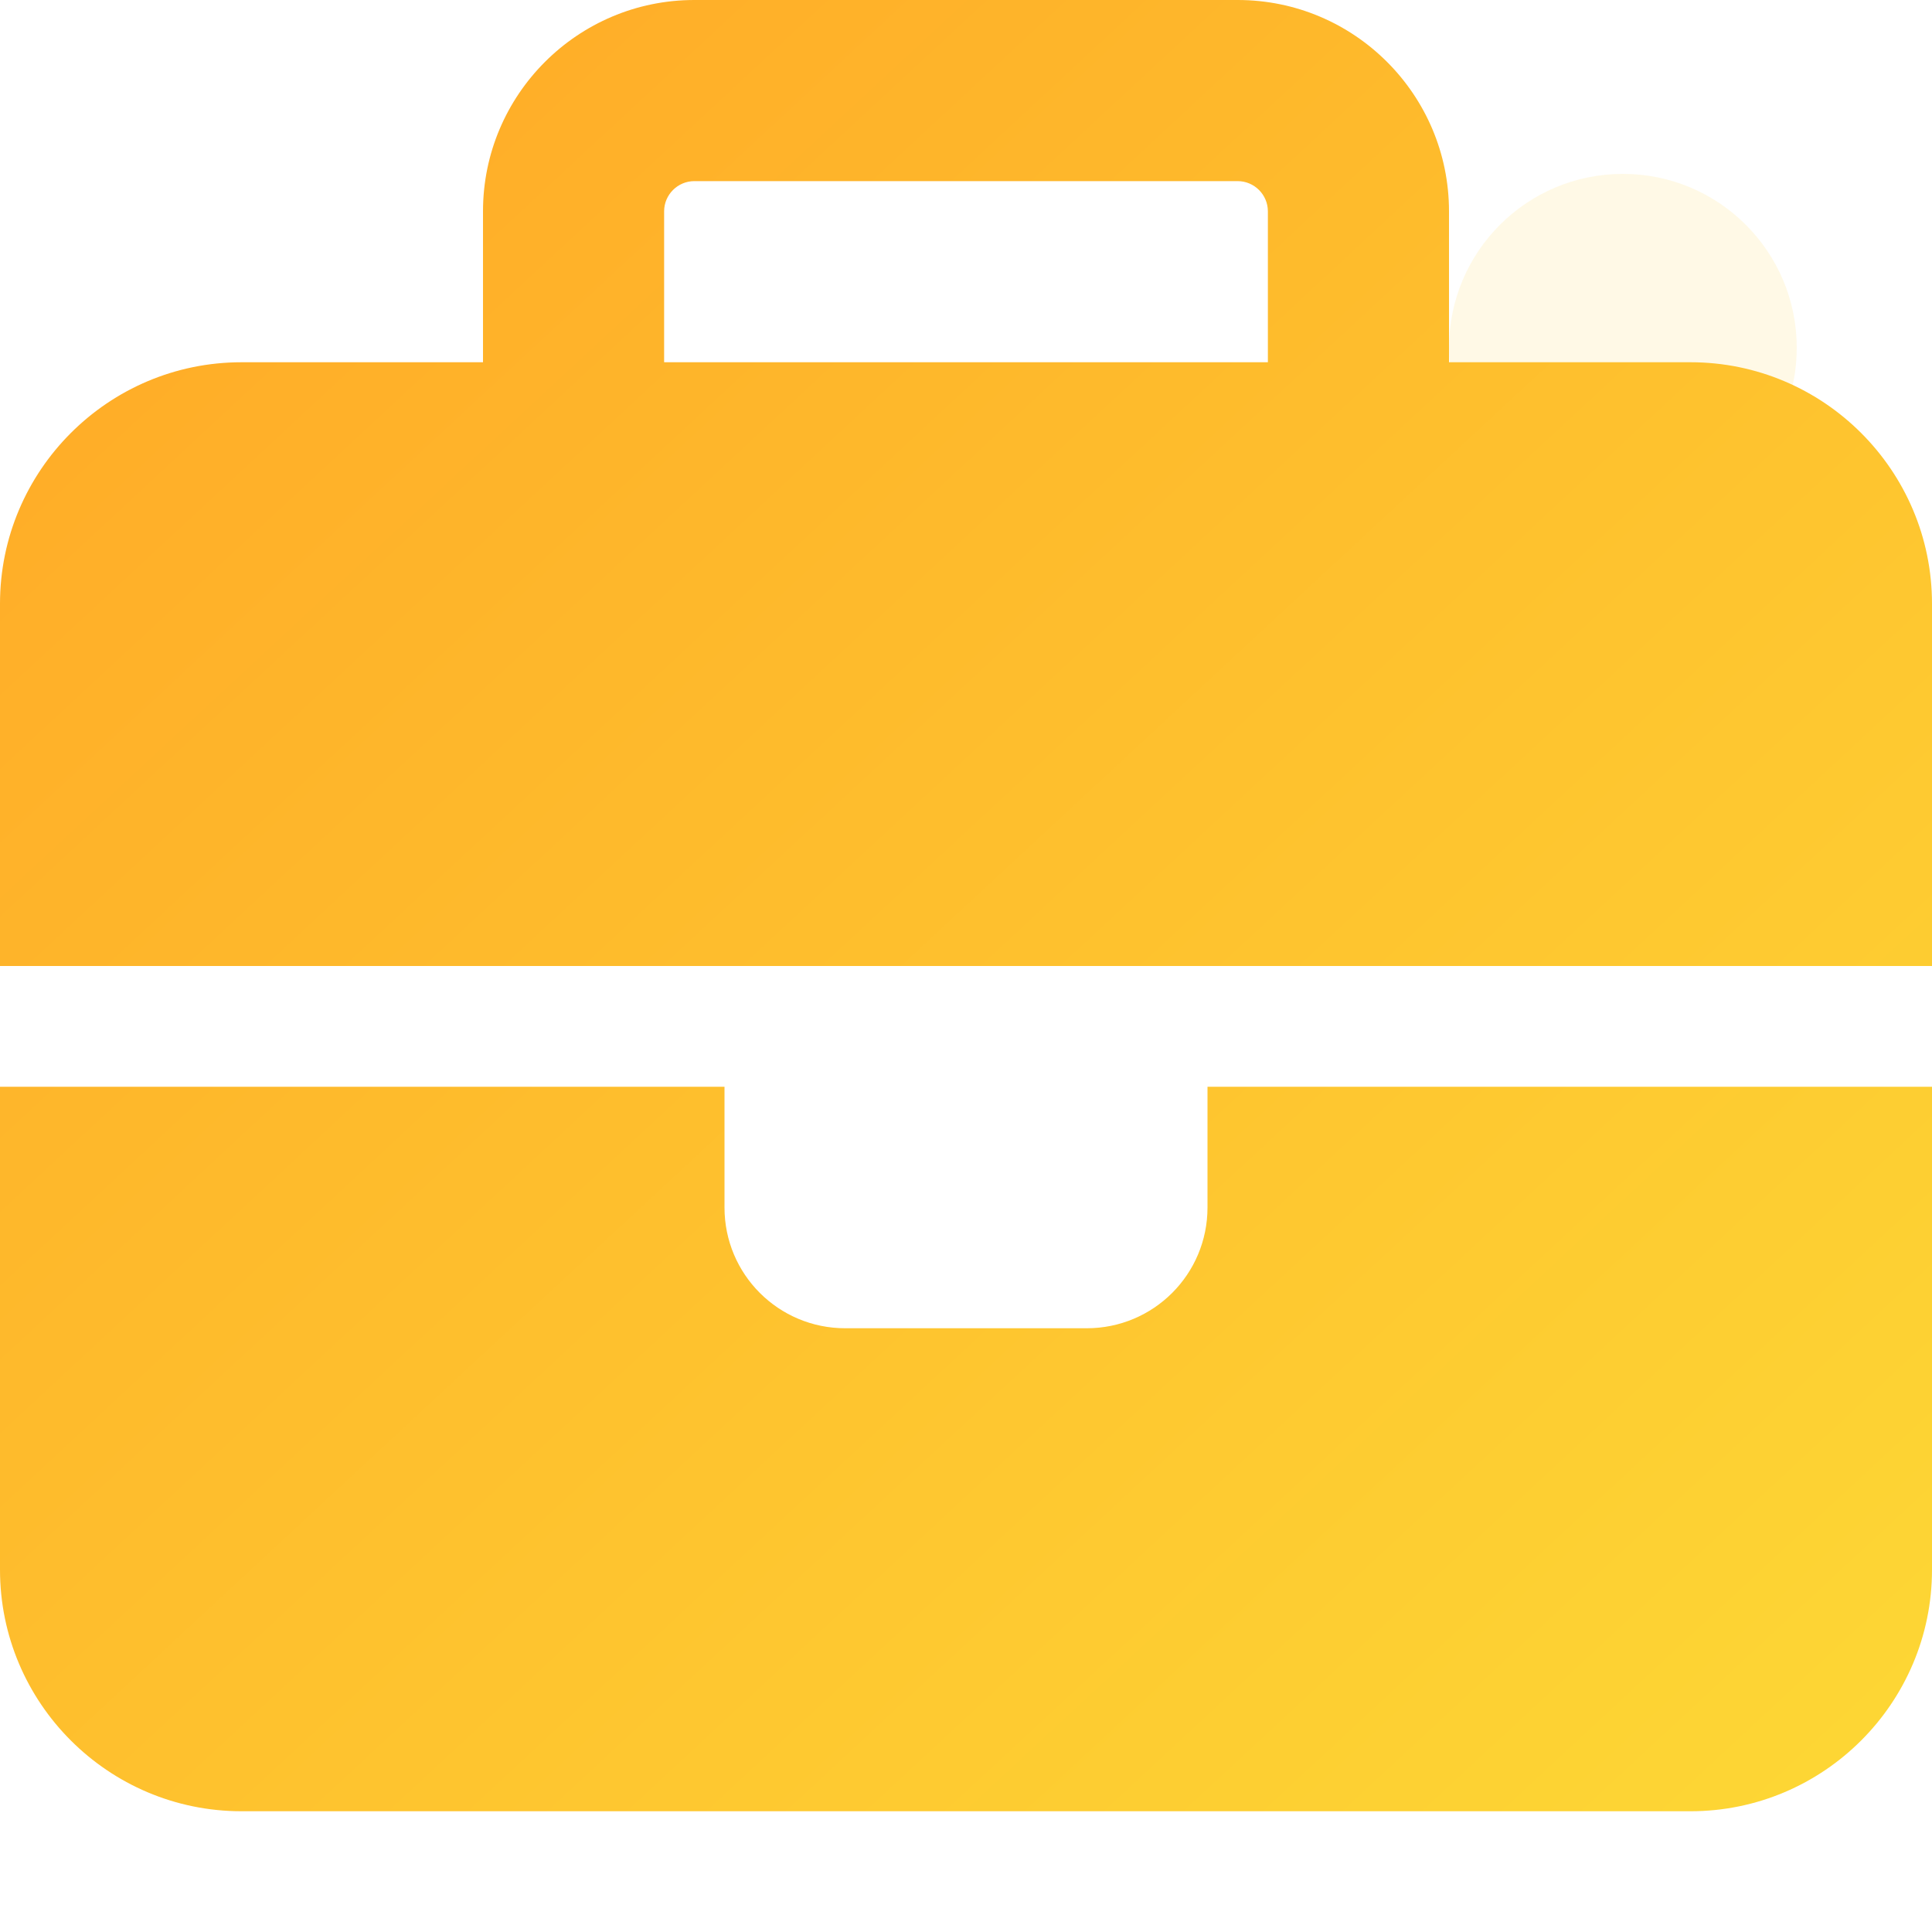
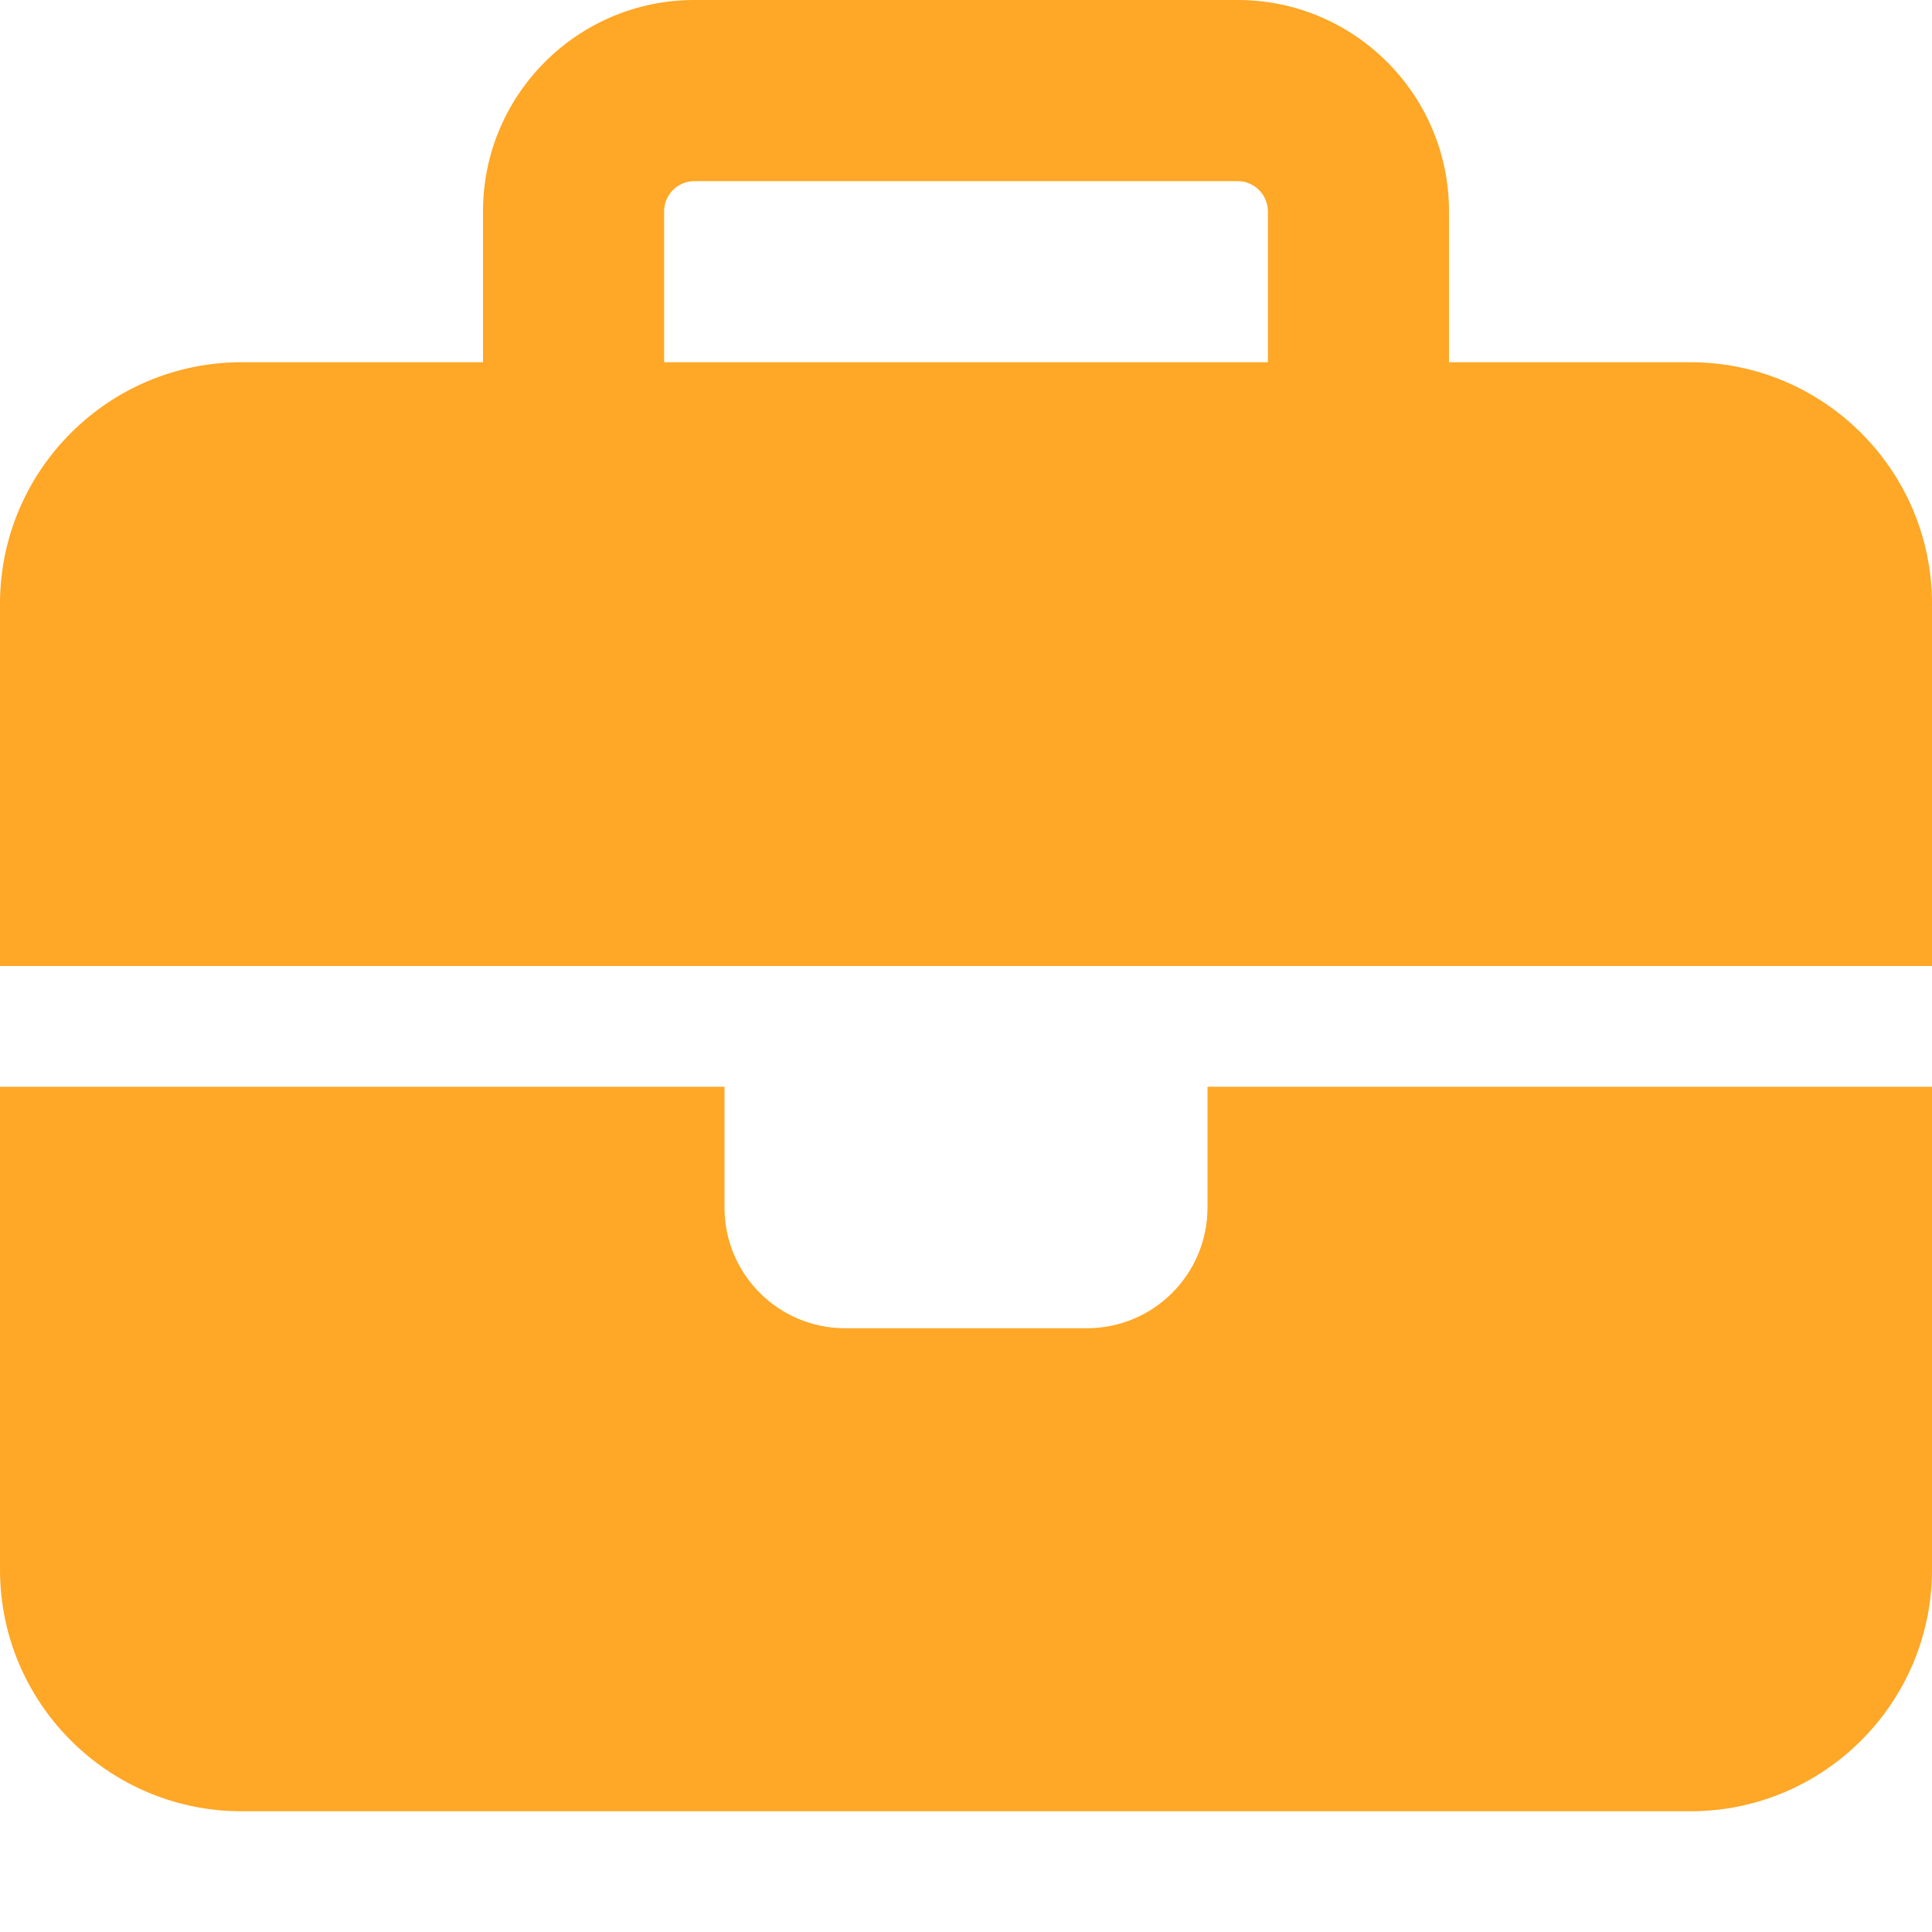
<svg xmlns="http://www.w3.org/2000/svg" viewBox="0 0 512 512" role="img">
-   <defs>
-     <linearGradient id="icon-gradient" x1="0" y1="0" x2="1" y2="1">
-       <stop stop-color="#FFA726" />
-       <stop offset="1" stop-color="#FDD835" />
-     </linearGradient>
-   </defs>
-   <circle cx="84%" cy="18%" r="9%" fill="#FFF7DD" opacity=".72" />
-   <path fill="url(#icon-gradient)" d="M184 48l144 0c4.4 0 8 3.6 8 8l0 40L176 96l0-40c0-4.4 3.6-8 8-8zm-56 8l0 40L64 96C28.7 96 0 124.7 0 160l0 96 192 0 128 0 192 0 0-96c0-35.3-28.7-64-64-64l-64 0 0-40c0-30.9-25.1-56-56-56L184 0c-30.9 0-56 25.1-56 56zM512 288l-192 0 0 32c0 17.7-14.3 32-32 32l-64 0c-17.7 0-32-14.3-32-32l0-32L0 288 0 416c0 35.3 28.7 64 64 64l384 0c35.3 0 64-28.7 64-64l0-128z" />
+   <path fill="#FFA726" d="M184 48l144 0c4.4 0 8 3.6 8 8l0 40L176 96l0-40c0-4.4 3.6-8 8-8zm-56 8l0 40L64 96C28.7 96 0 124.7 0 160l0 96 192 0 128 0 192 0 0-96c0-35.3-28.7-64-64-64l-64 0 0-40c0-30.9-25.1-56-56-56L184 0c-30.9 0-56 25.1-56 56zM512 288l-192 0 0 32c0 17.7-14.3 32-32 32l-64 0c-17.7 0-32-14.3-32-32l0-32L0 288 0 416c0 35.3 28.7 64 64 64l384 0c35.3 0 64-28.7 64-64l0-128z" />
</svg>
